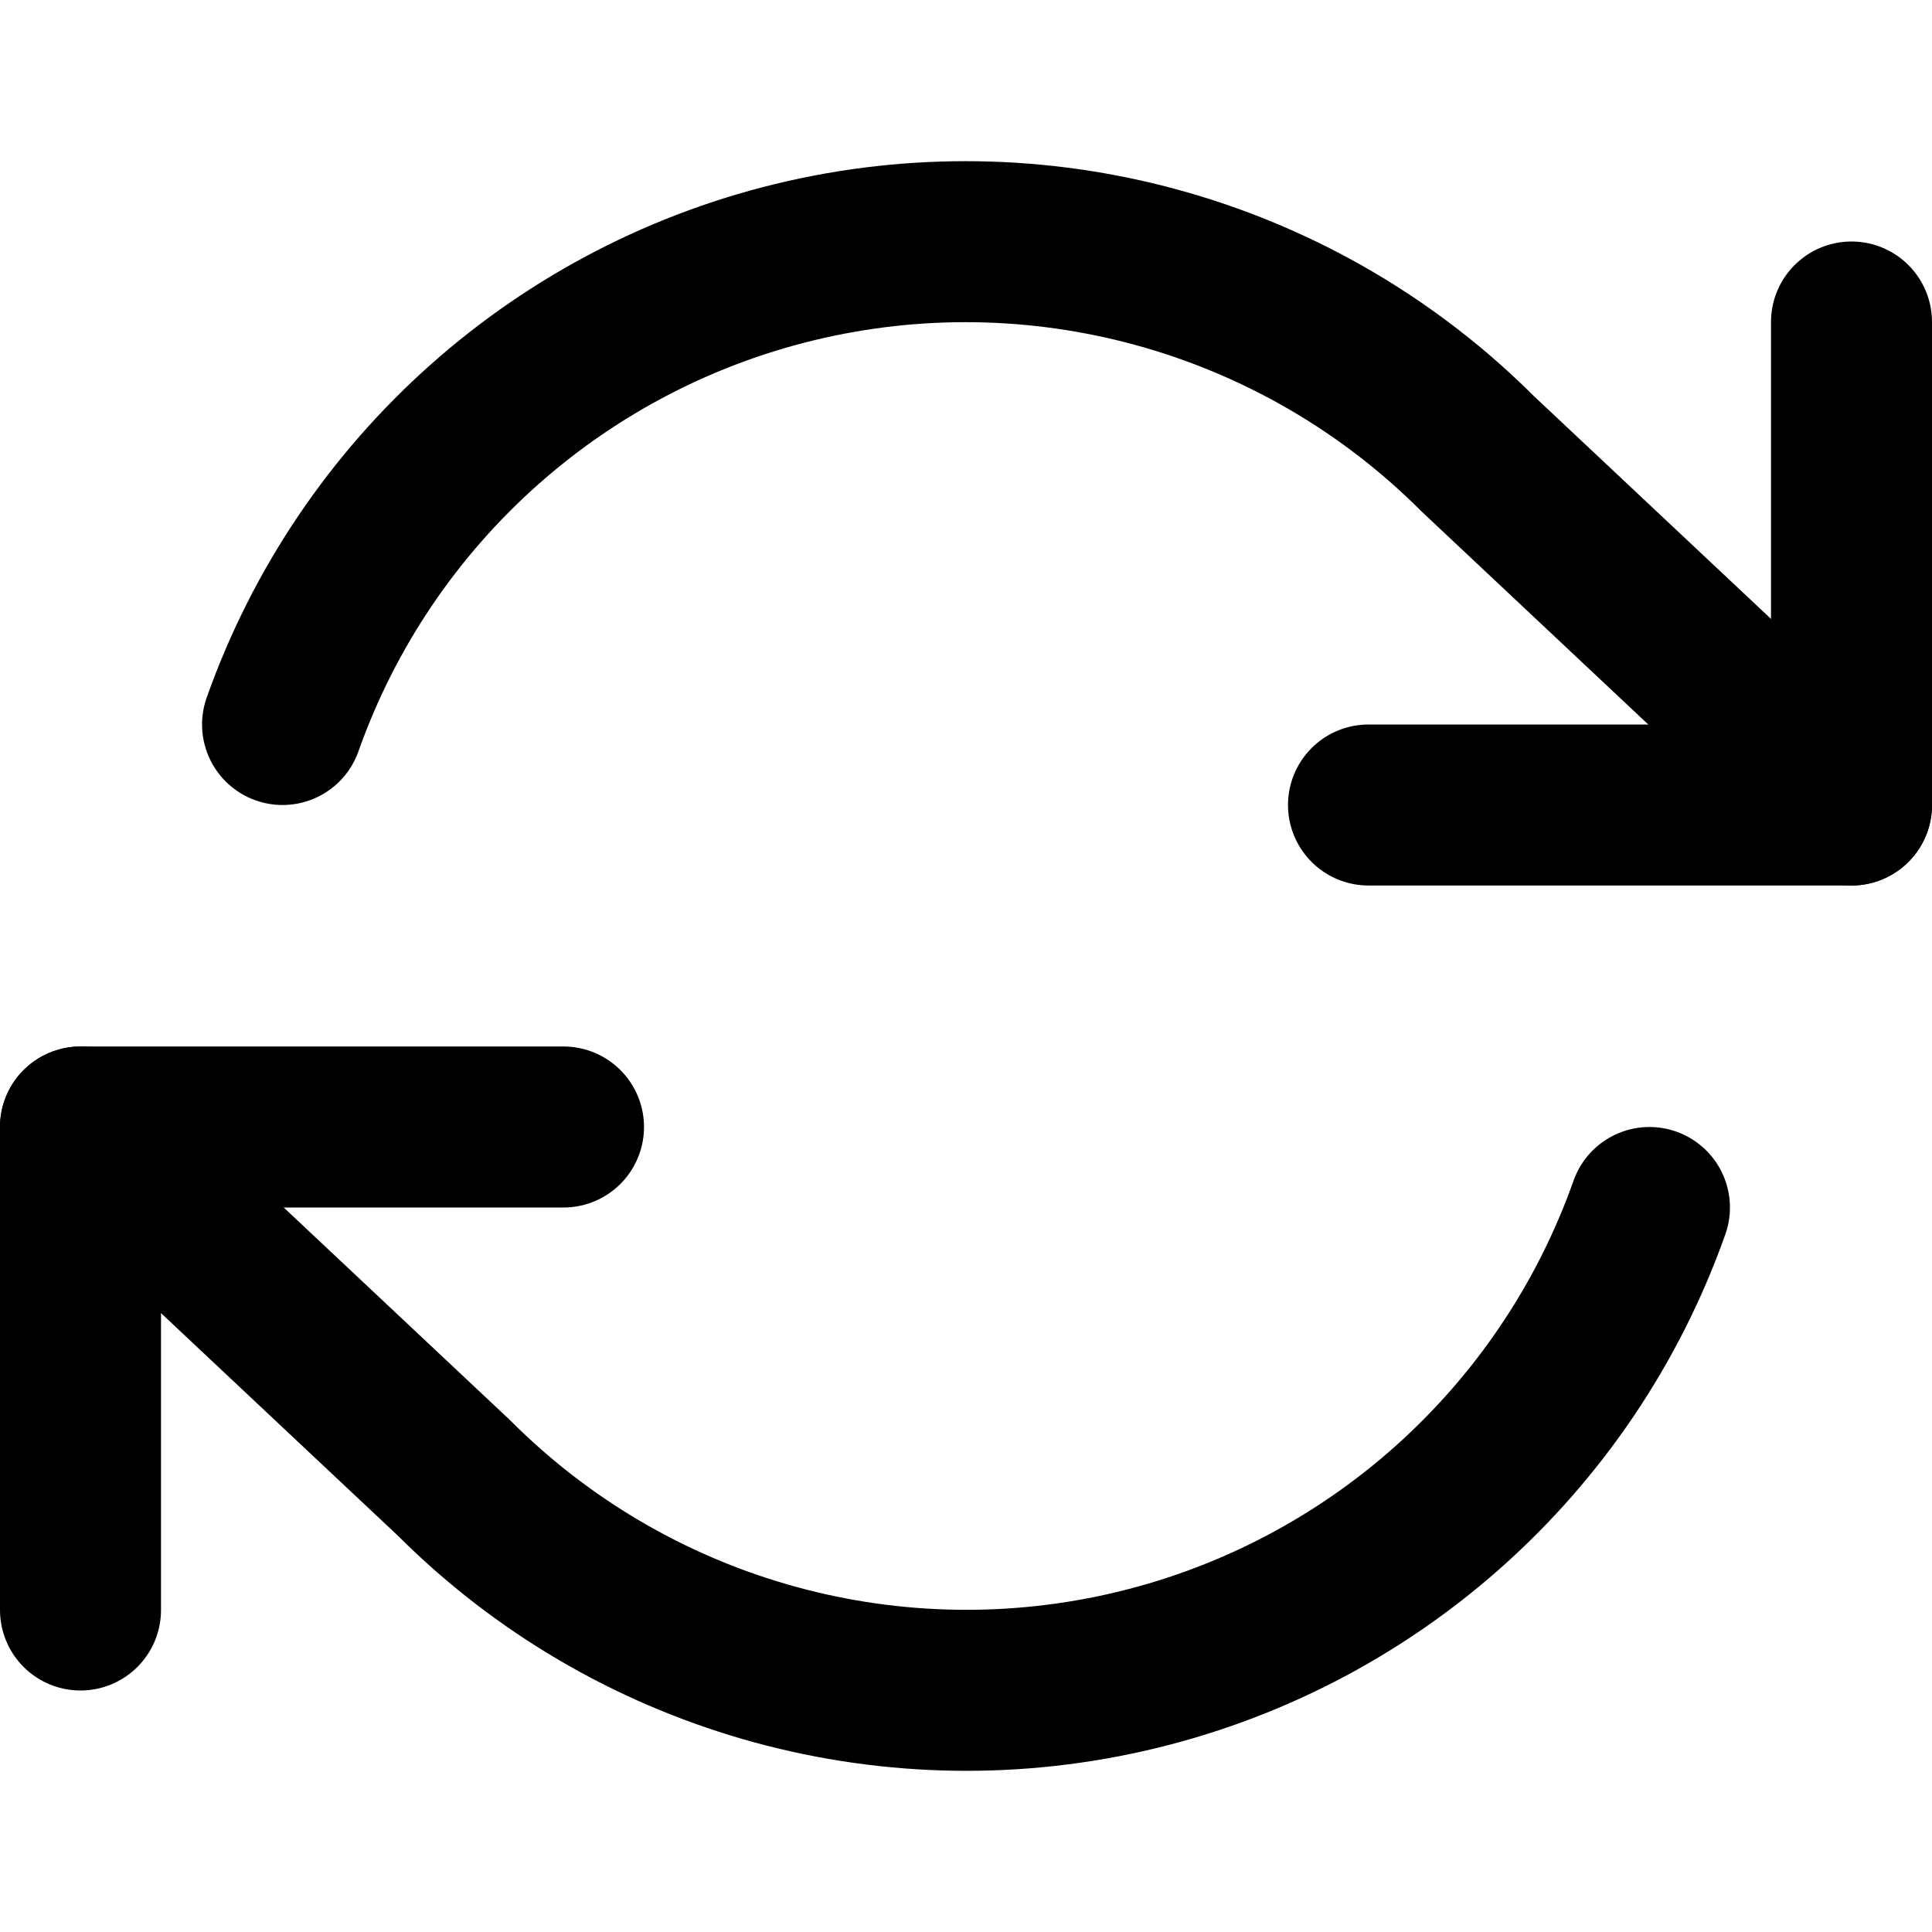
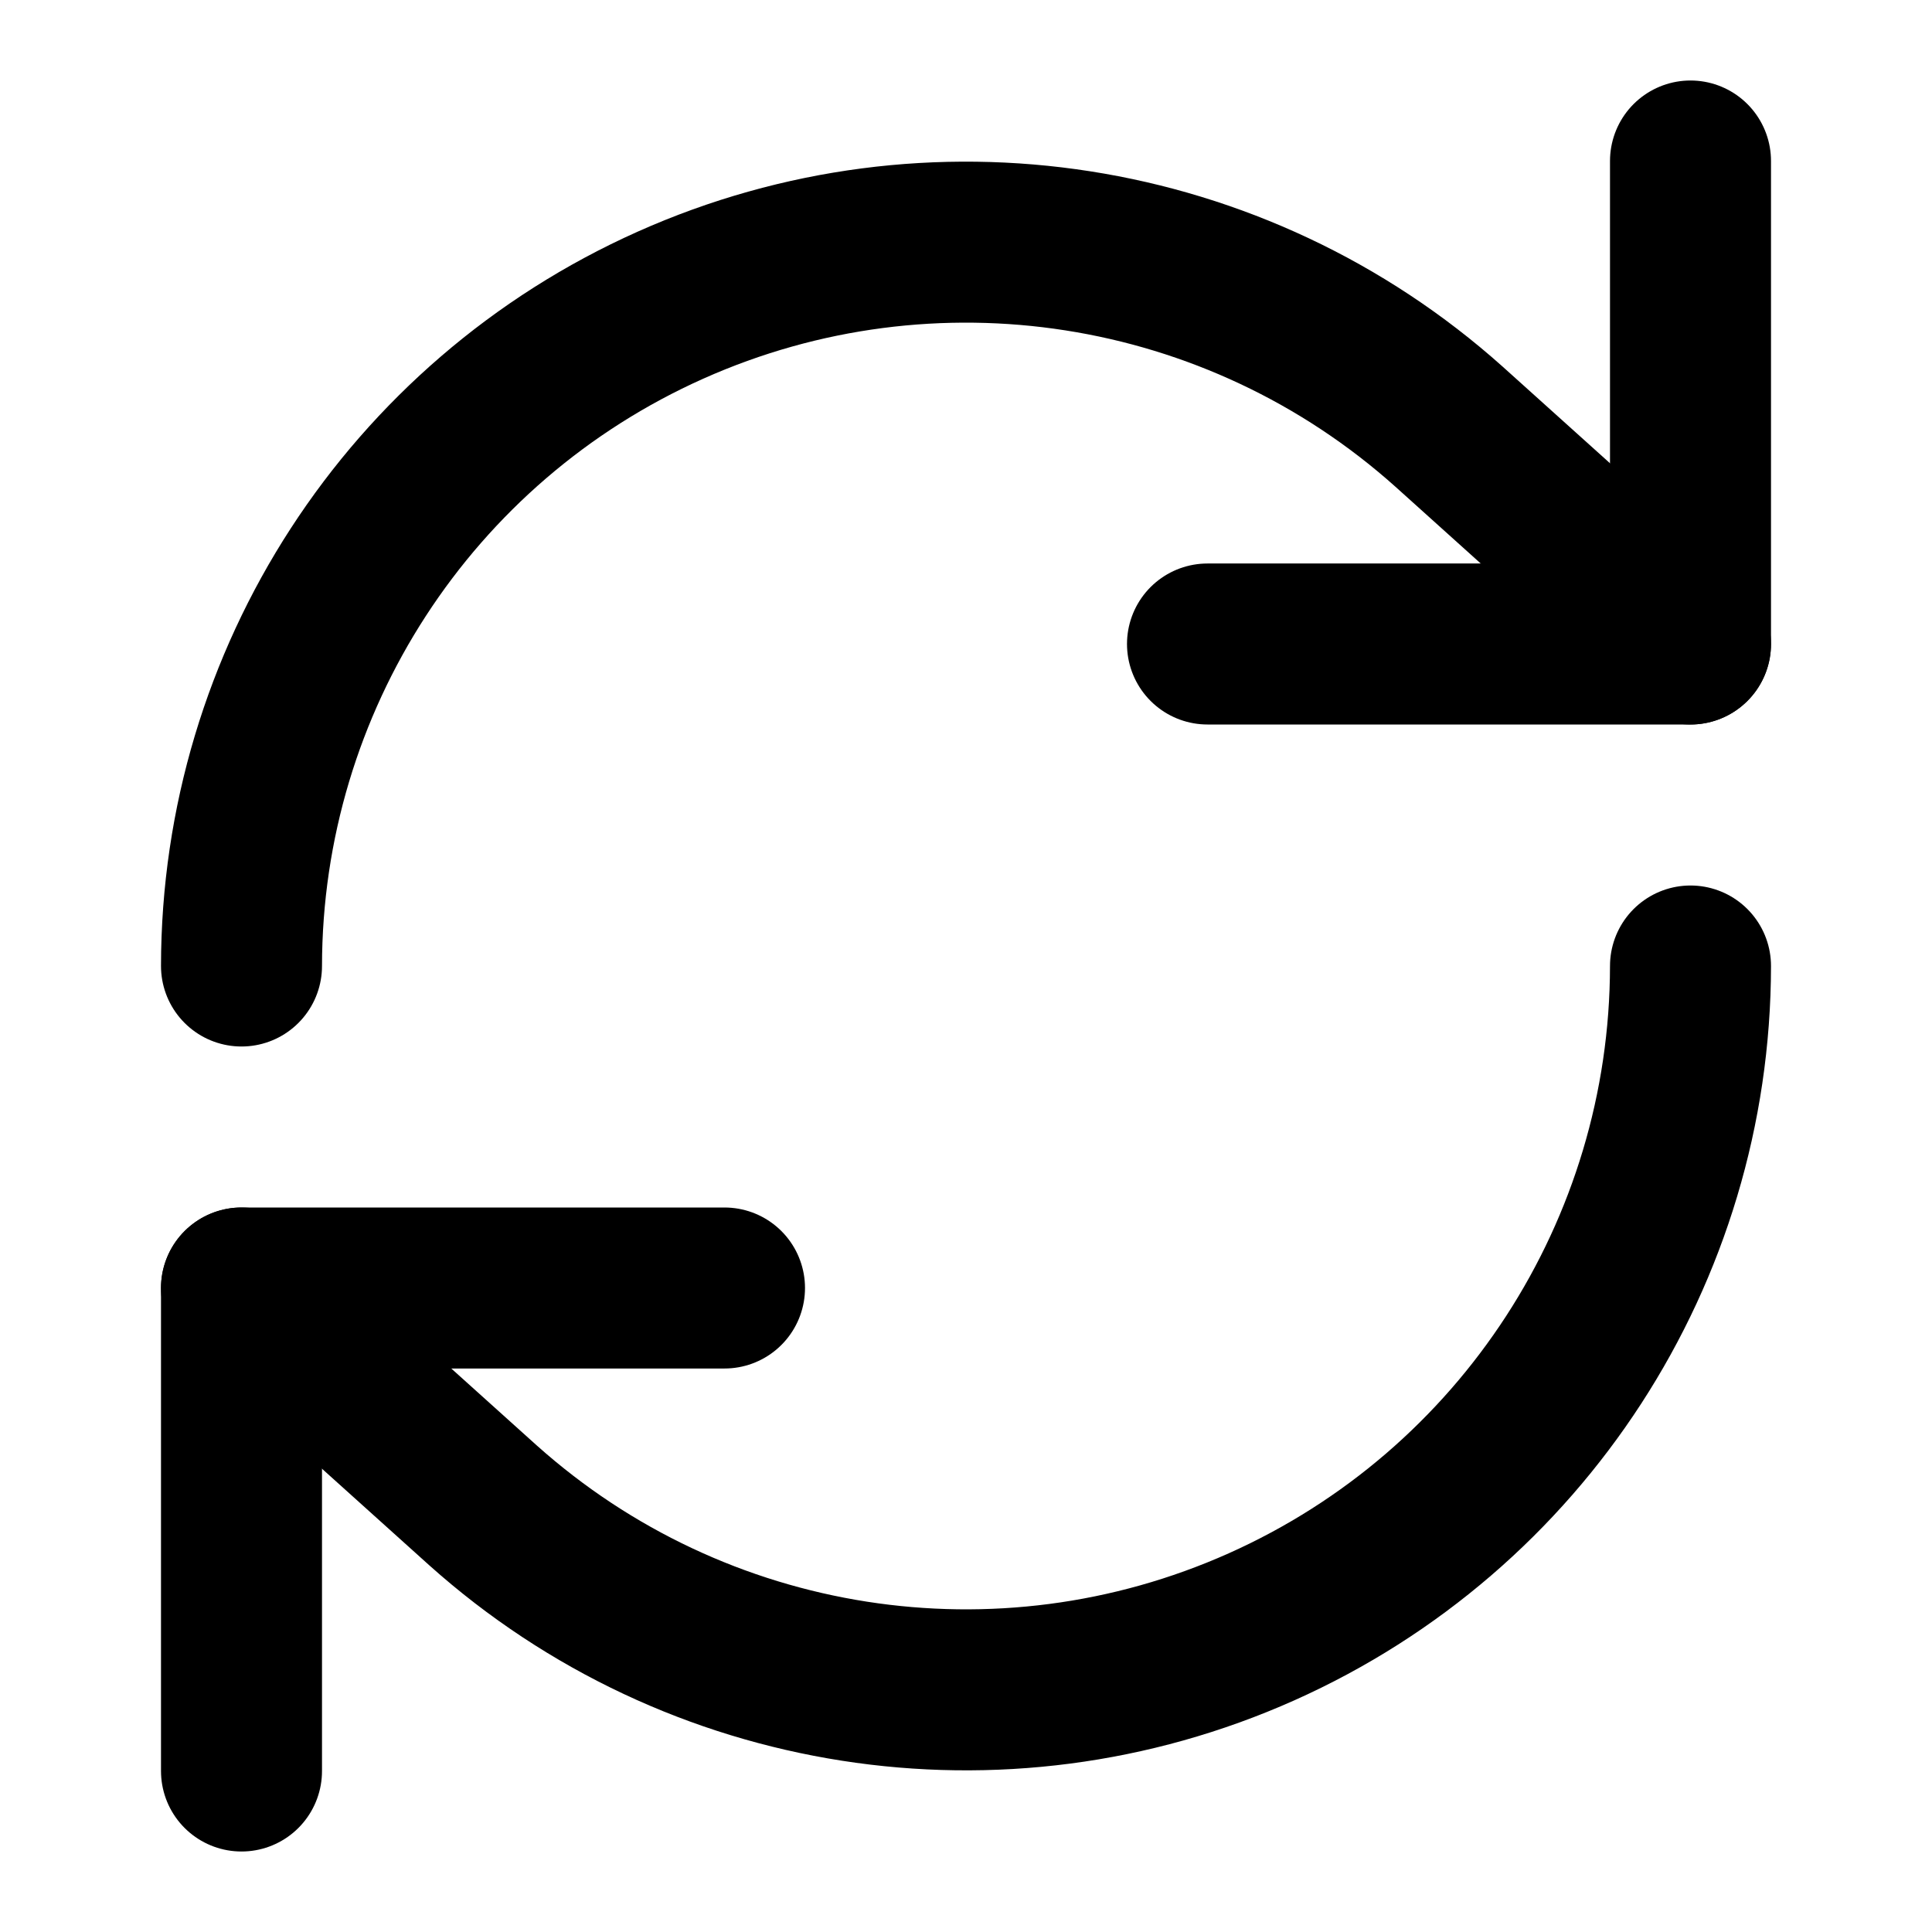
<svg xmlns="http://www.w3.org/2000/svg" width="24" height="24" viewBox="0 0 24 24" fill="none" stroke="currentColor" stroke-width="2" stroke-linecap="round" stroke-linejoin="round">
-   <polyline points="23 4 23 10 17 10" />
-   <polyline points="1 20 1 14 7 14" />
-   <path d="M3.51 9a9 9 0 0 1 14.85-3.36L23 10M1 14l4.64 4.36A9 9 0 0 0 20.49 15" />
+   <path d="M21 2v6h-6" />
+   <path d="M3 12a9 9 0 0115-6.7L21 8" />
+   <path d="M3 22v-6h6" />
+   <path d="M21 12a9 9 0 01-15 6.7L3 16" />
</svg>
